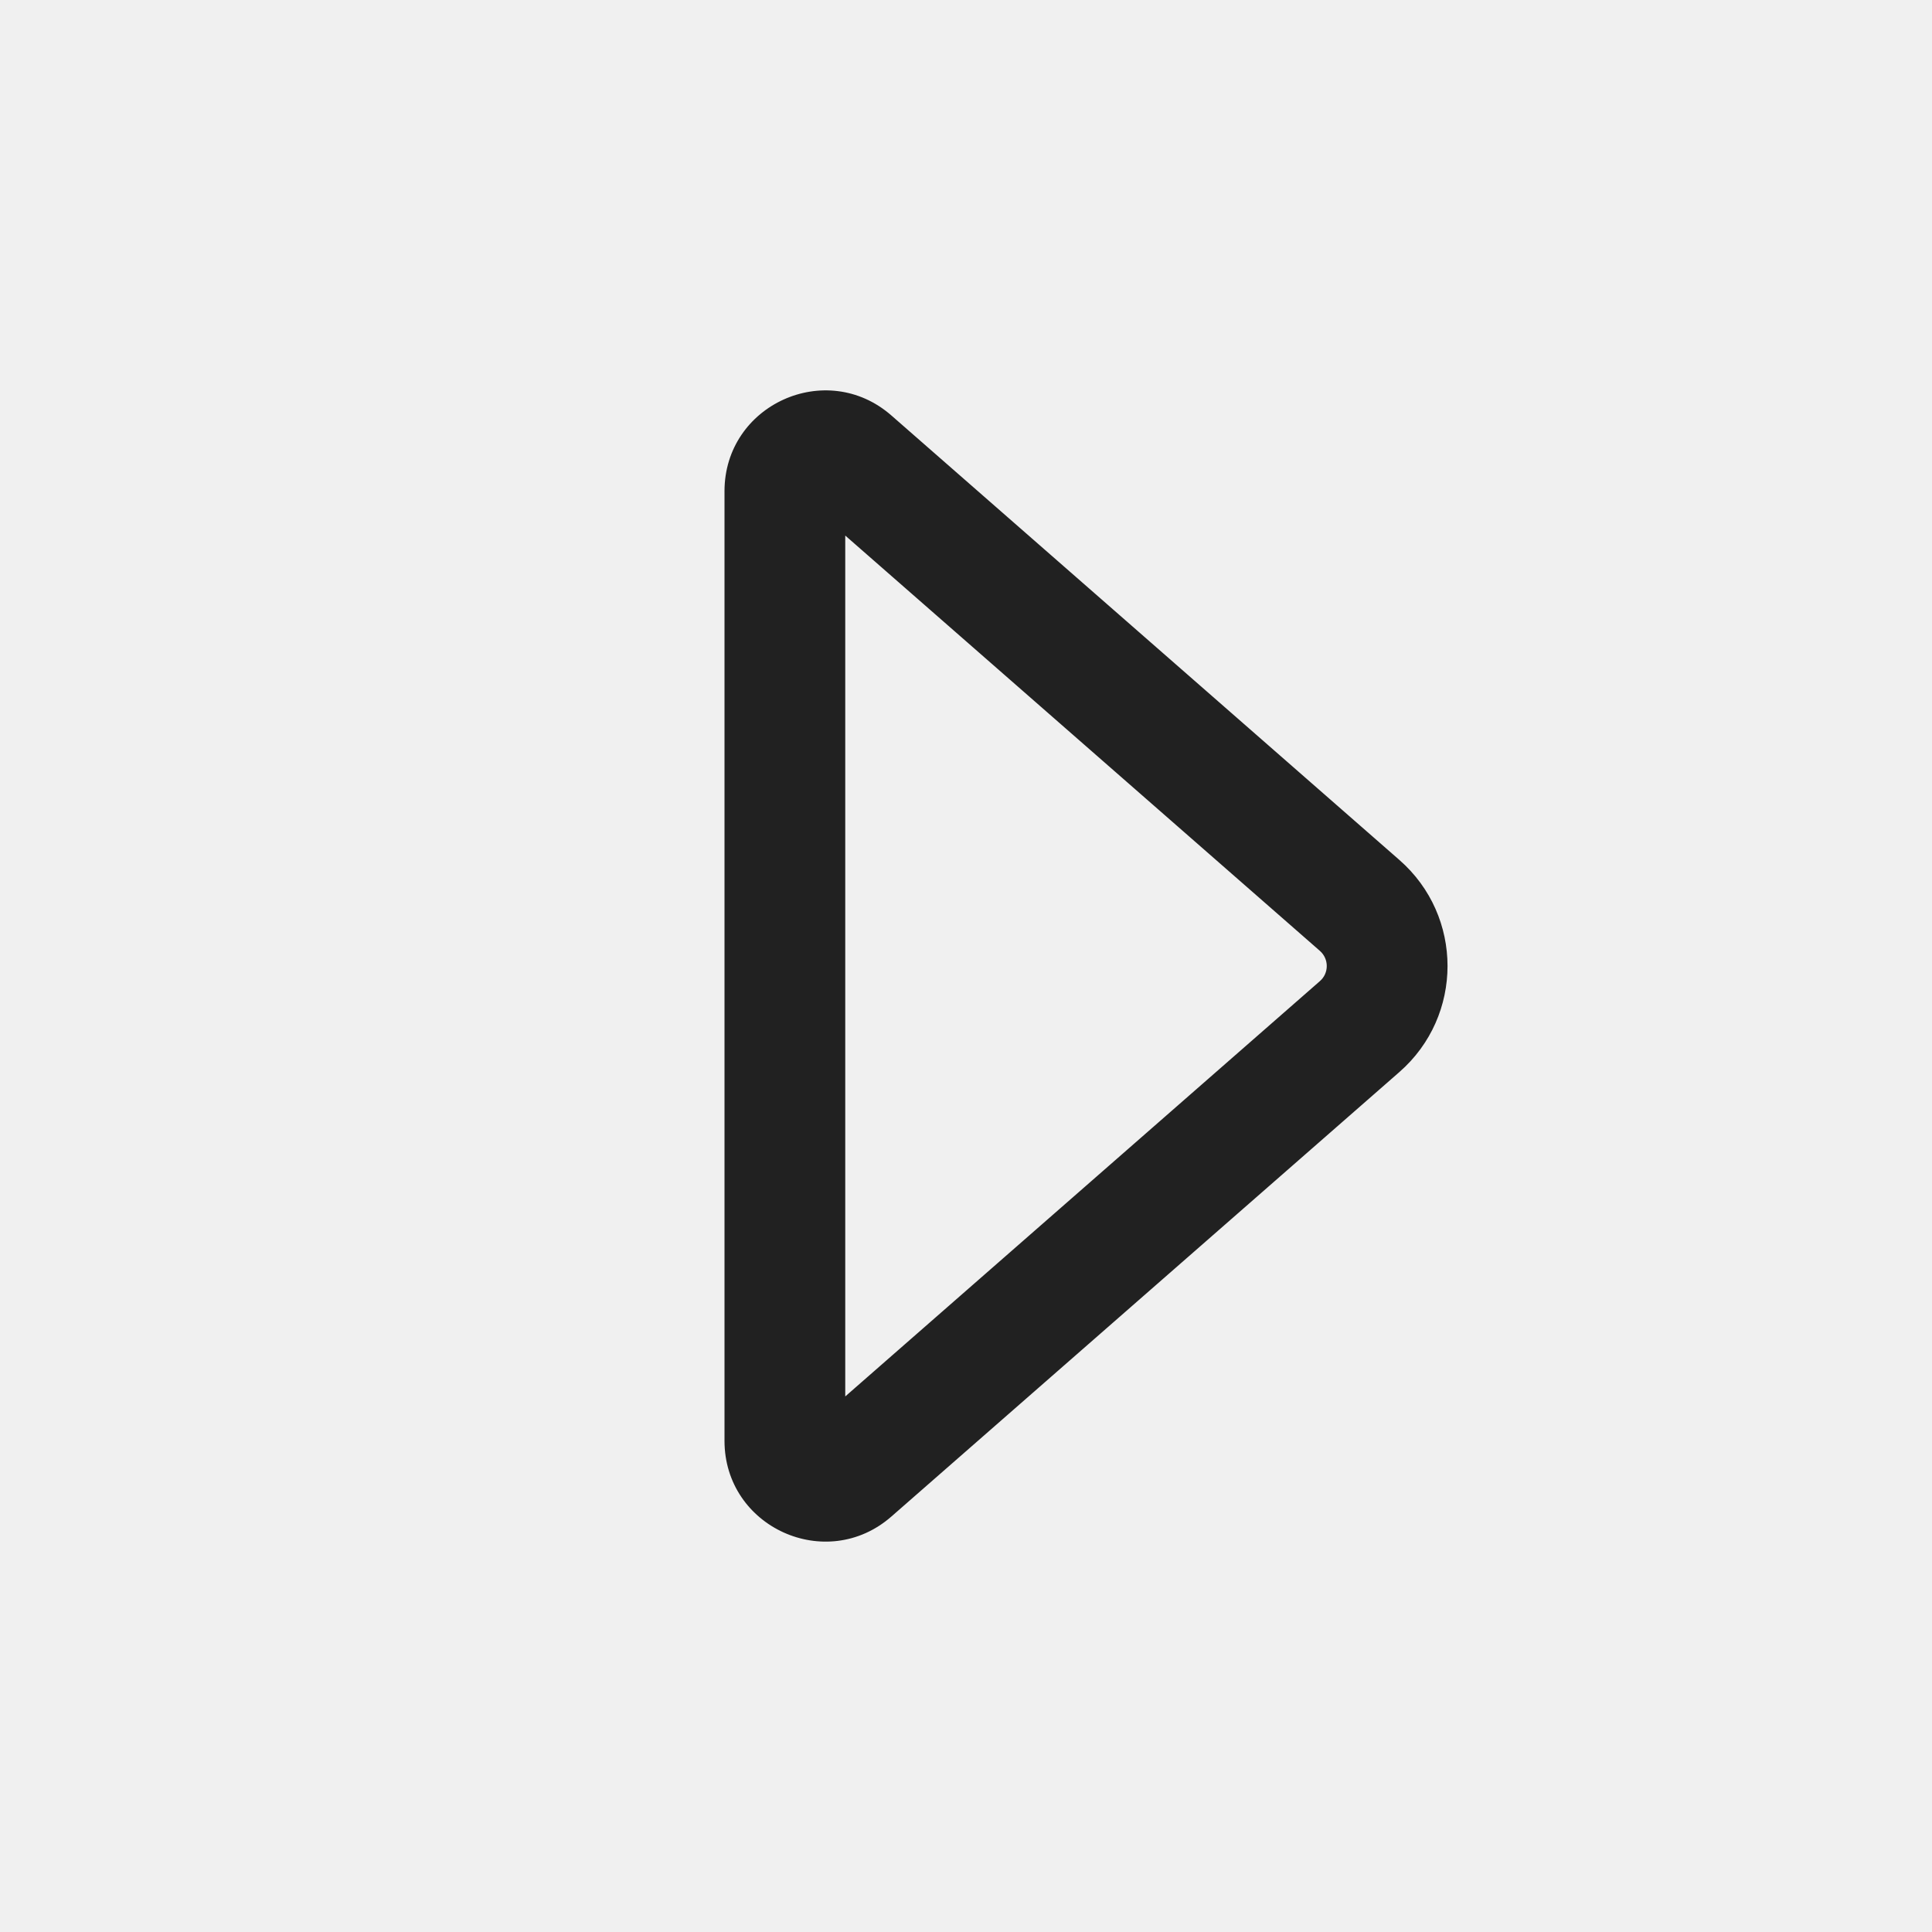
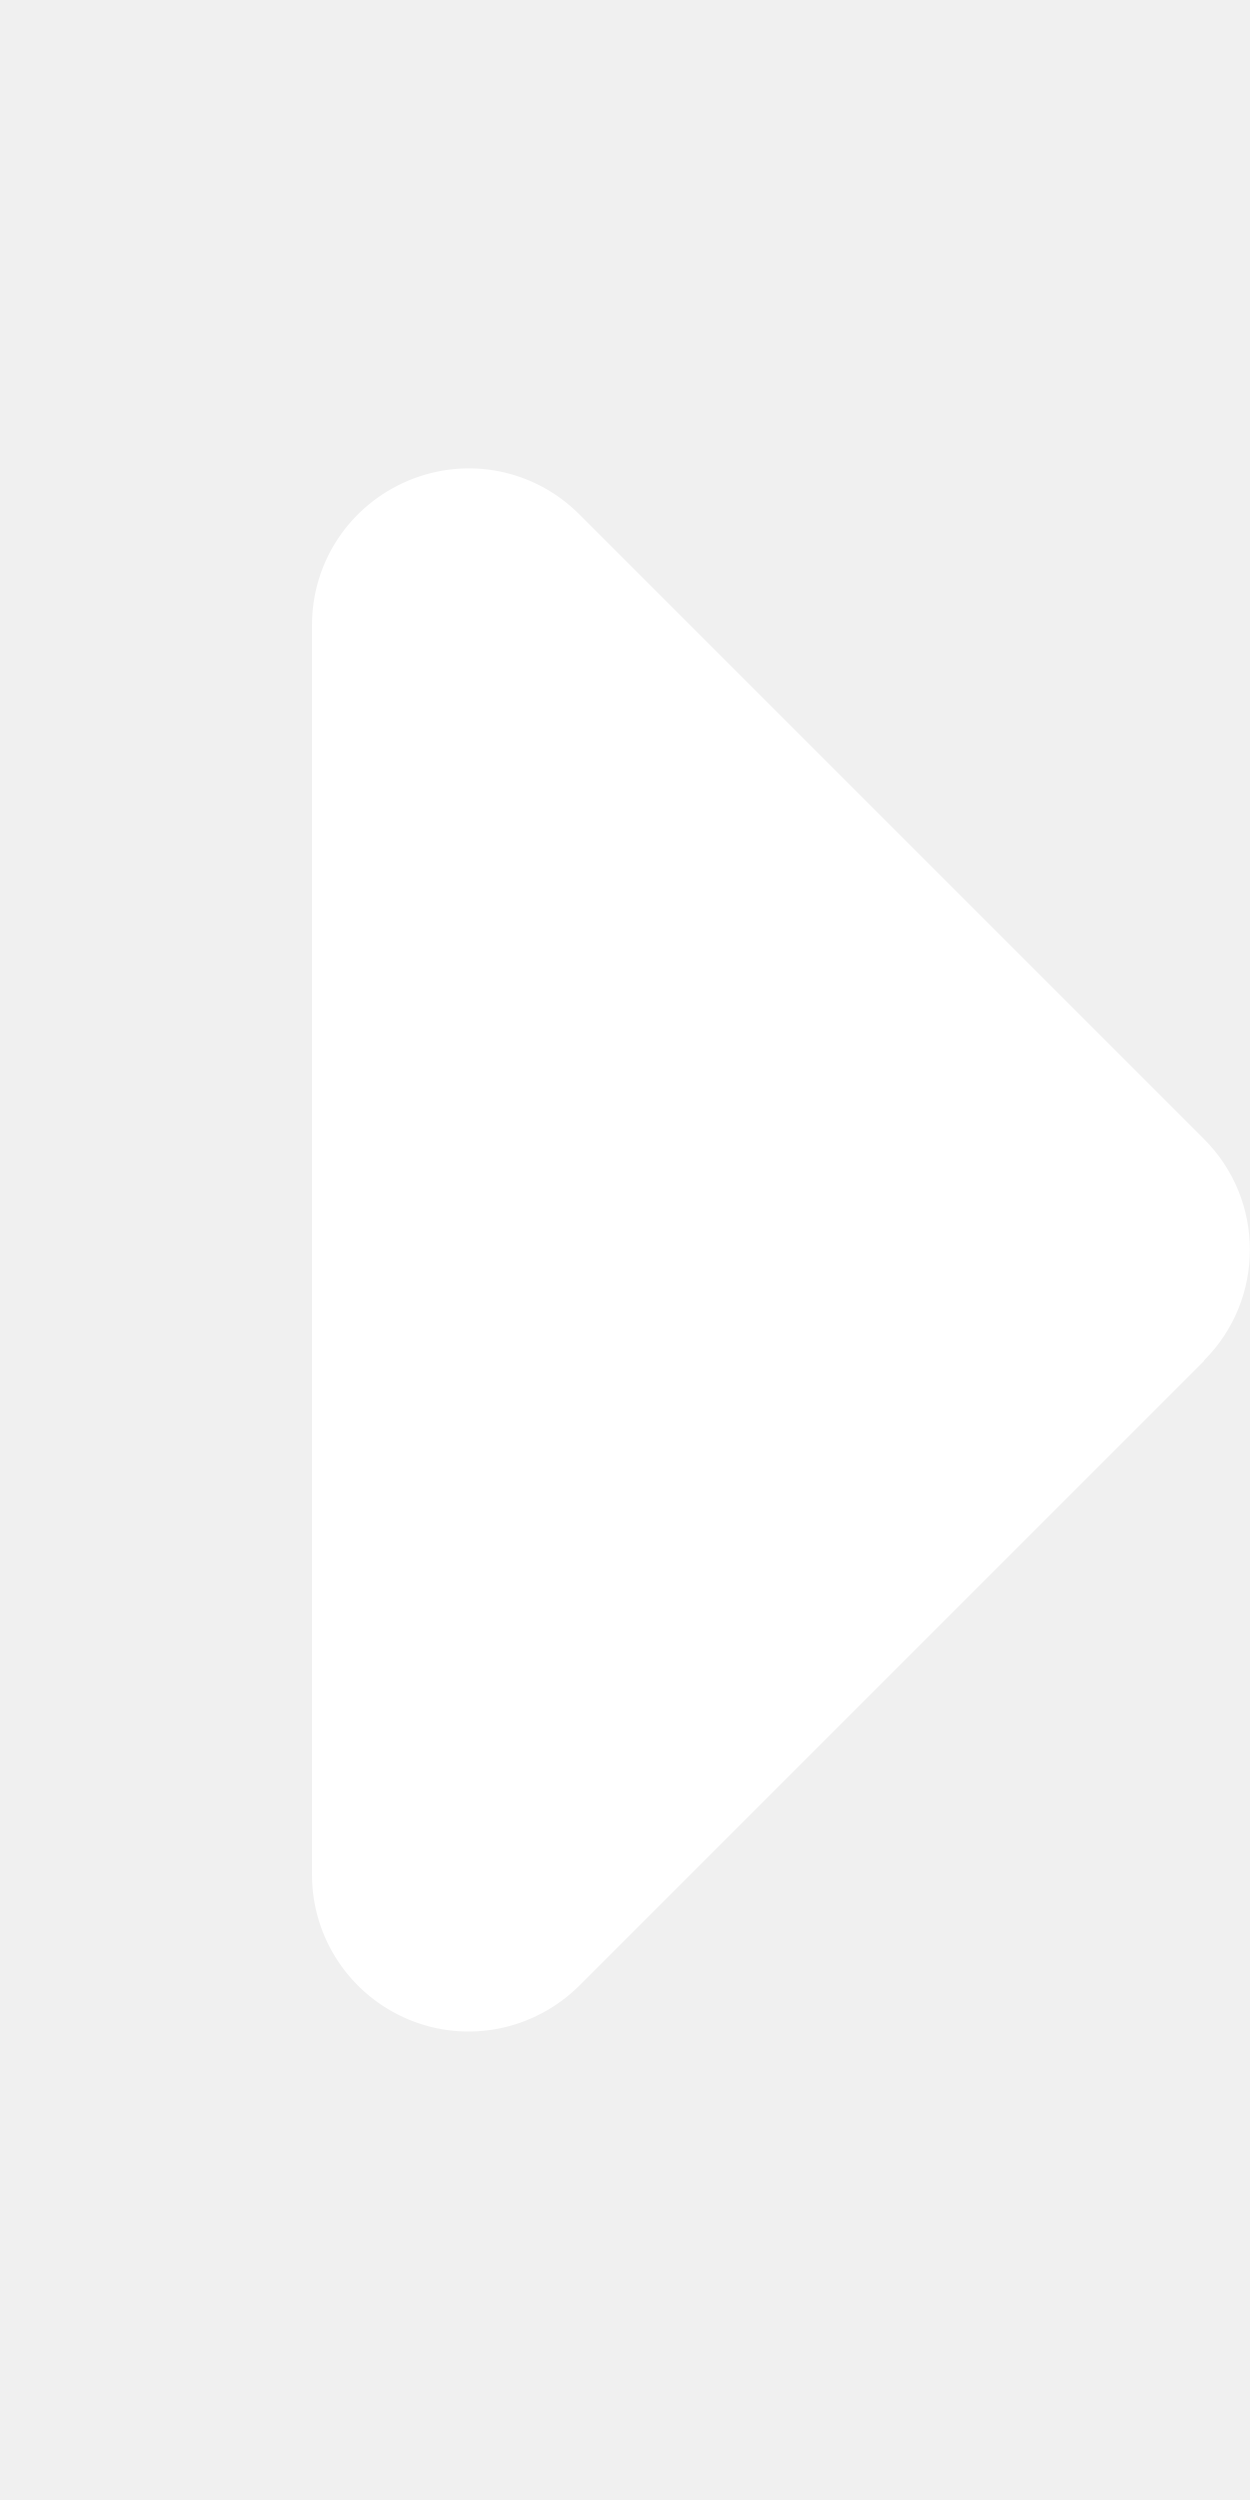
- <svg xmlns="http://www.w3.org/2000/svg" width="800px" height="800px" viewBox="0 0 24 24" fill="none">
-   <path d="M11.073 18.839C10.265 19.546 9 18.972 9 17.898L9 6.102C9 5.028 10.265 4.454 11.073 5.161L17.384 10.683C18.181 11.38 18.181 12.62 17.384 13.317L11.073 18.839ZM10.5 17.347L16.396 12.188C16.51 12.089 16.51 11.912 16.396 11.812L10.5 6.653L10.5 17.347Z" fill="#212121" />
+ <svg xmlns="http://www.w3.org/2000/svg" fill="white" height="1.5em" viewBox="0 0 256 512">
+   <path d="M246.6 278.6c12.5-12.5 12.5-32.8 0-45.3l-128-128c-9.2-9.2-22.9-11.9-34.9-6.9s-19.8 16.6-19.8 29.6l0 256c0 12.9 7.8 24.6 19.8 29.6s25.7 2.2 34.9-6.9l128-128z" />
</svg>
